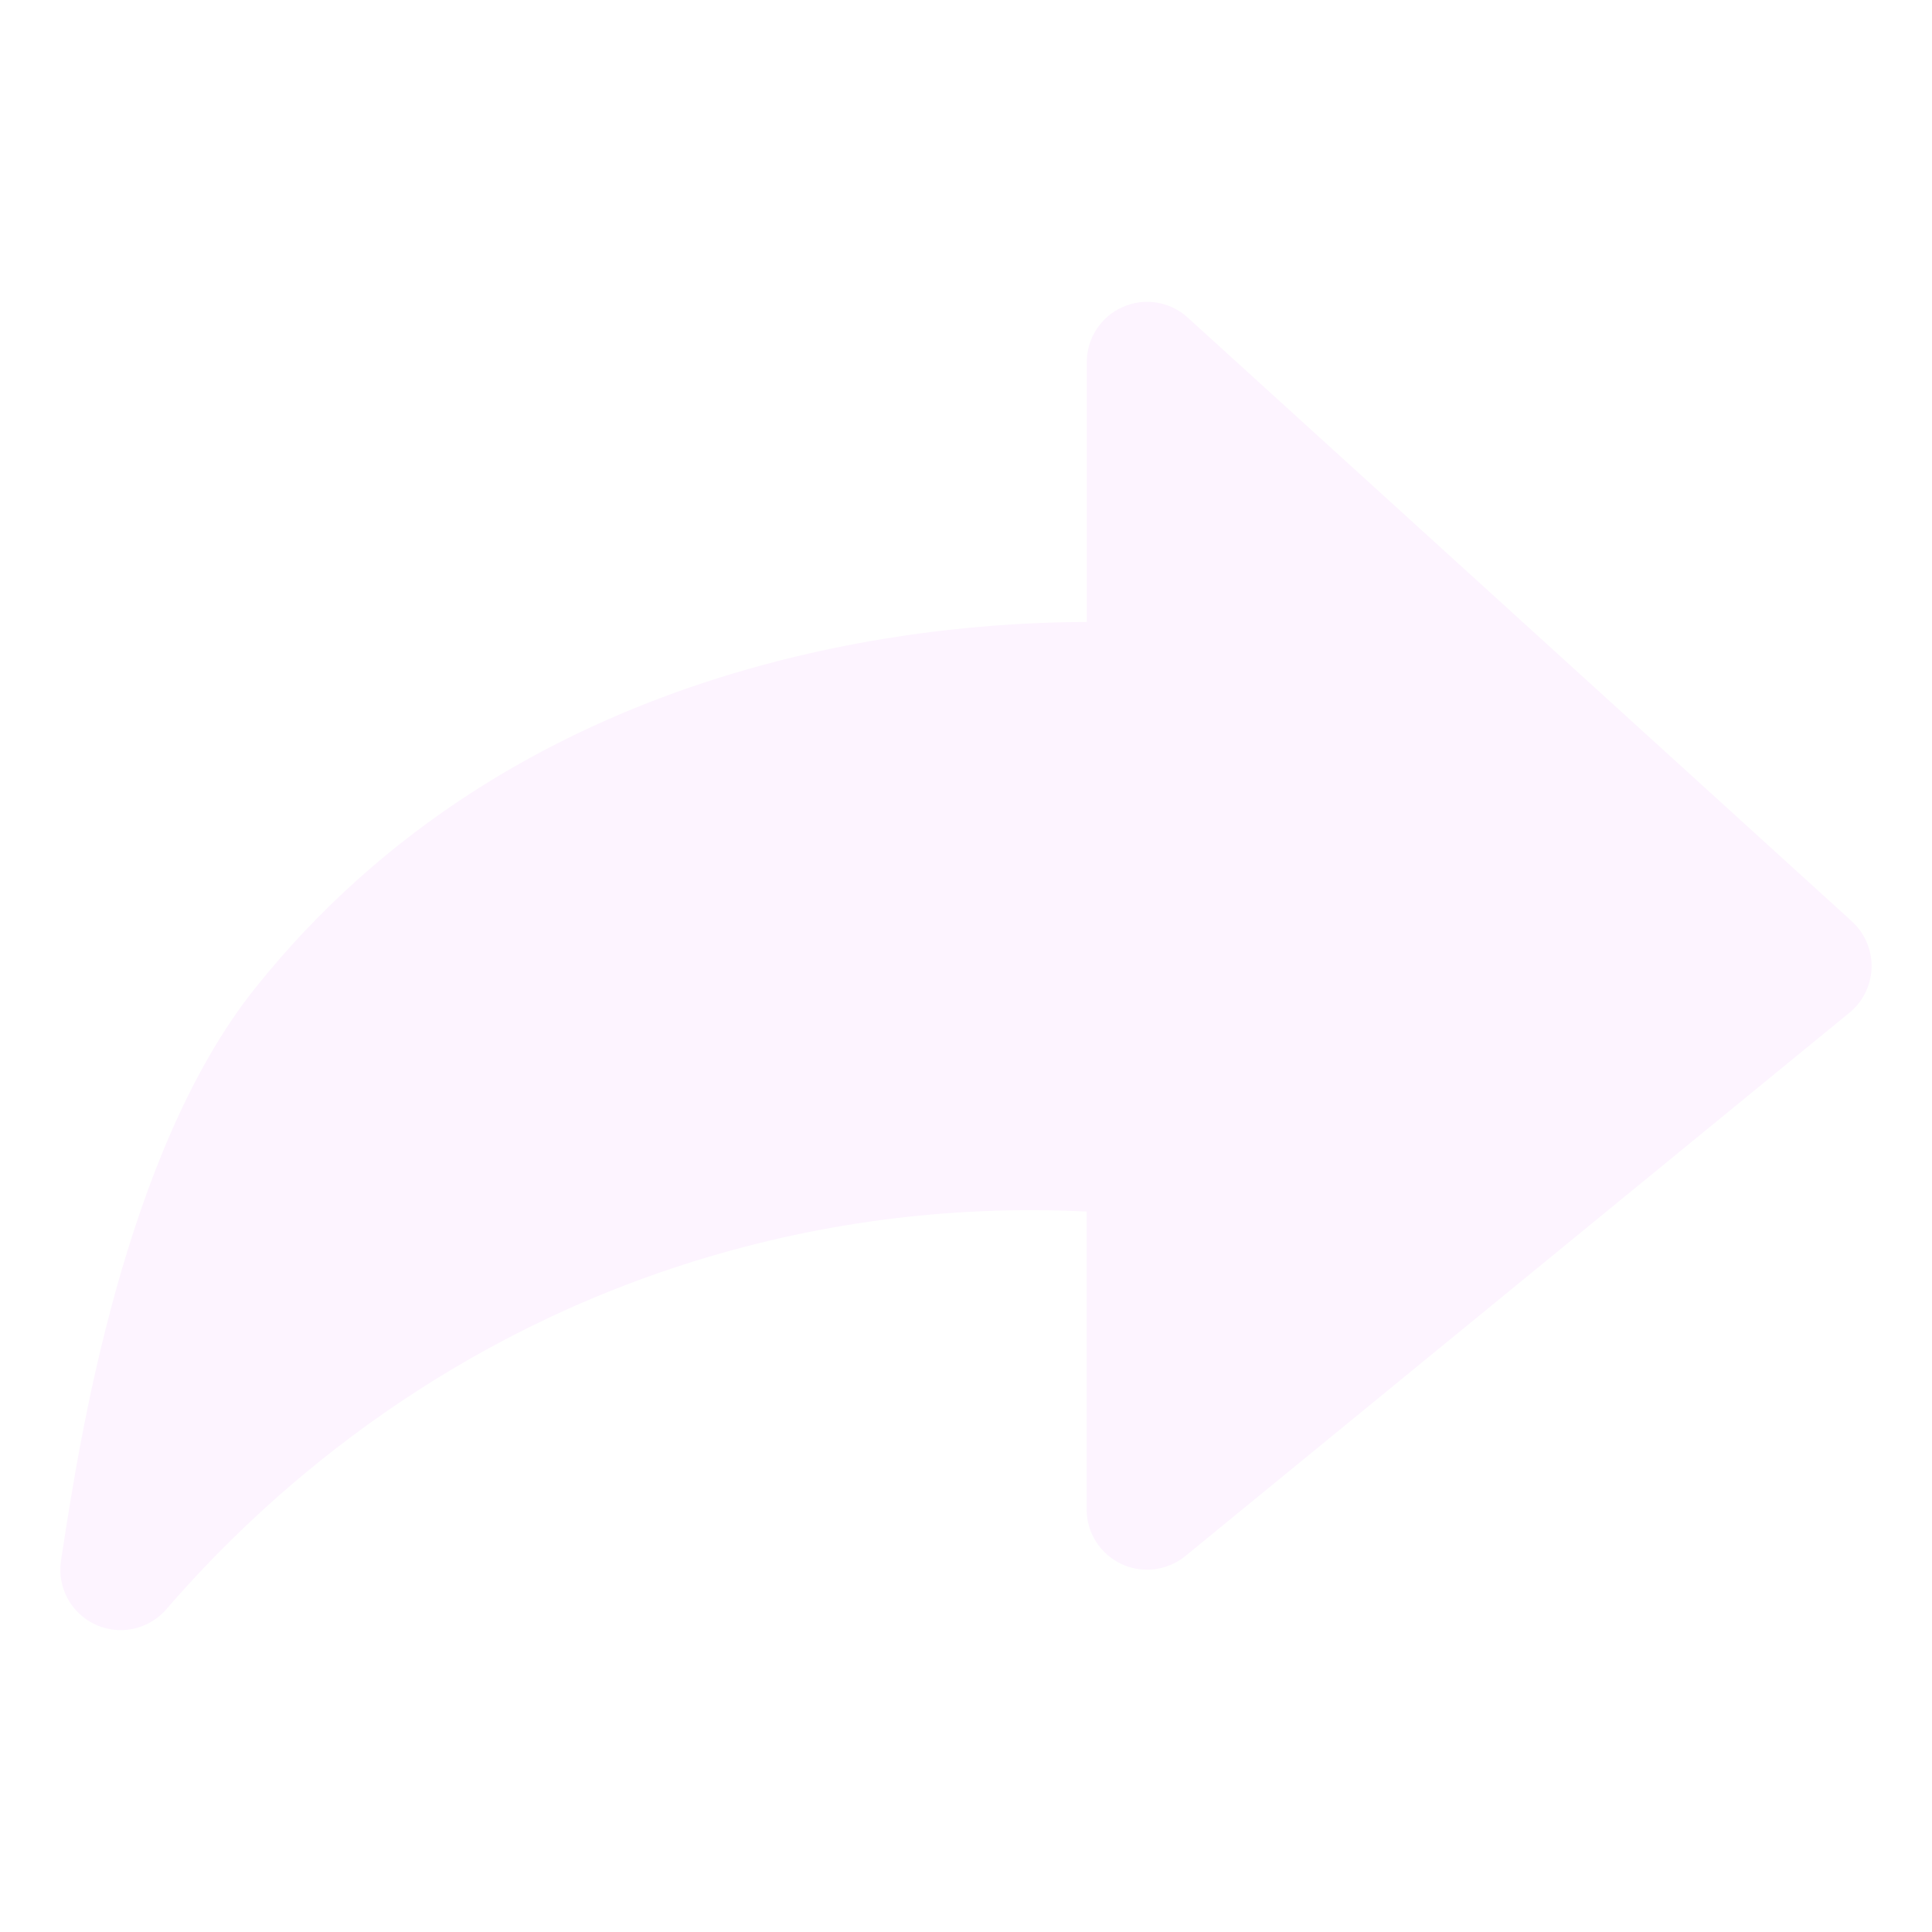
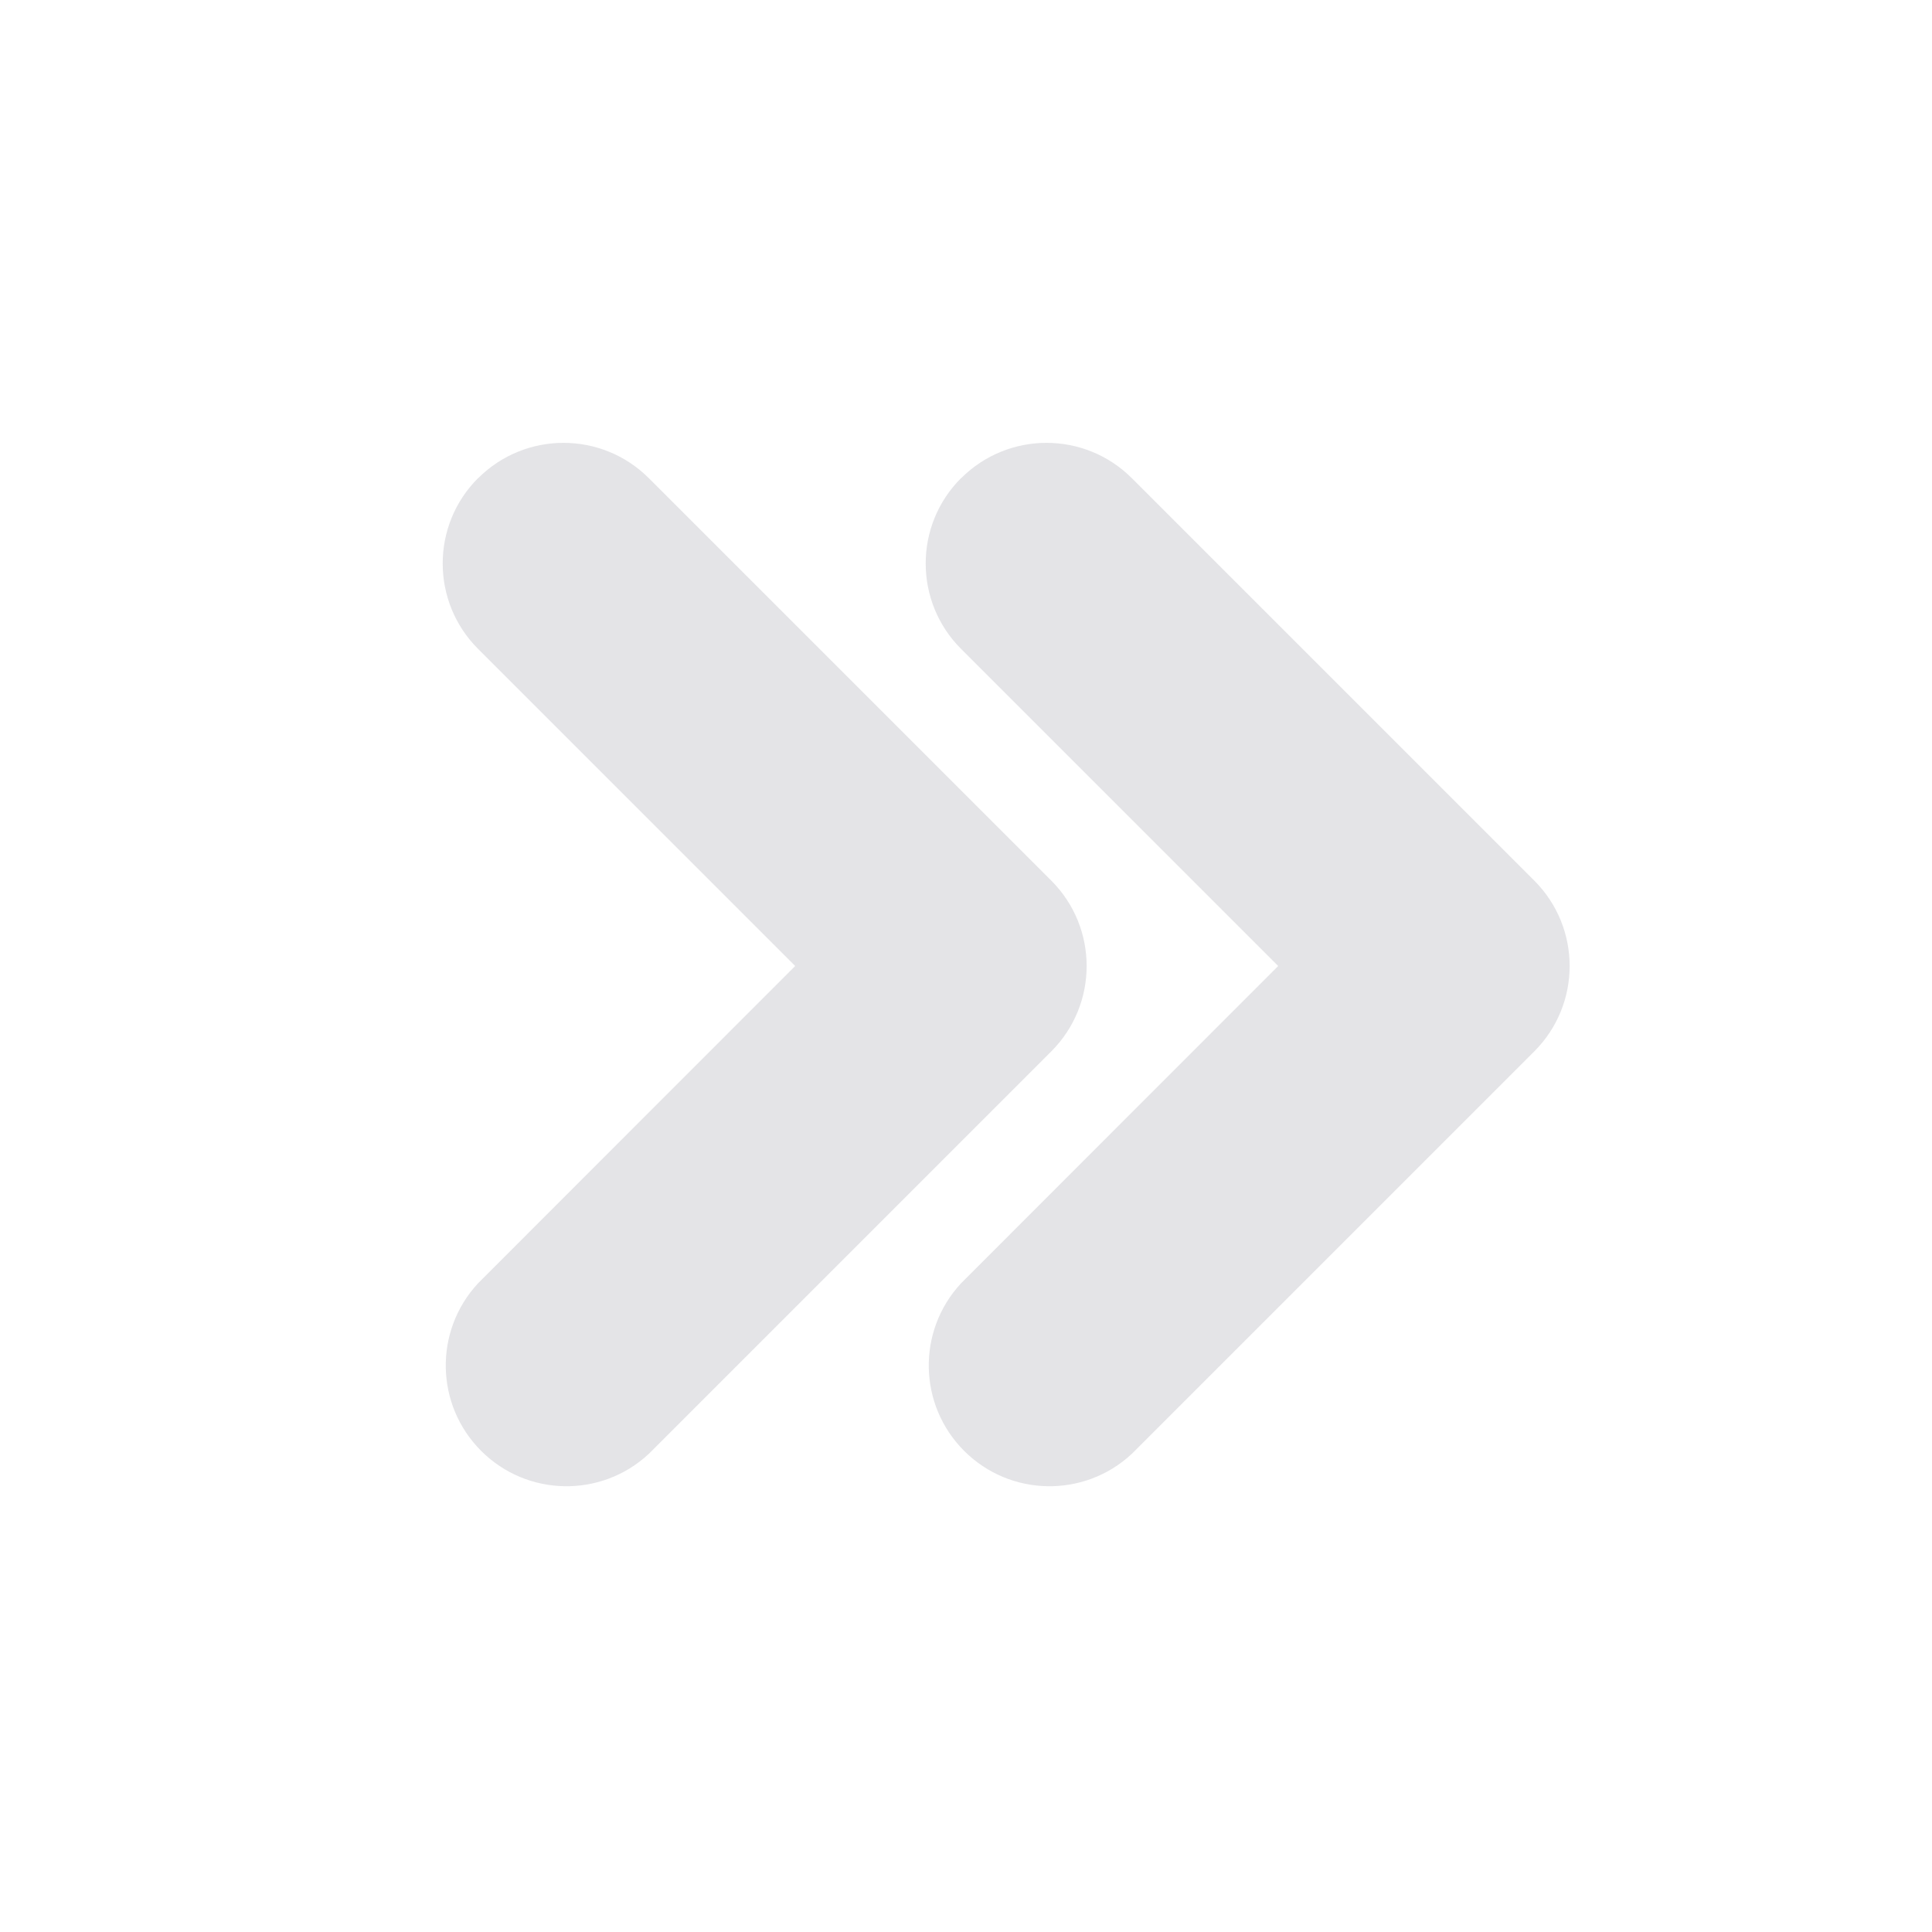
- <svg xmlns="http://www.w3.org/2000/svg" version="1.1" fill="#fdf4ff" viewBox="0.0 0.0 100.0 100.0">
-   <path d="m95.852 47.688-34.375-31.25c-0.914-0.836-2.238-1.047-3.367-0.547-1.133 0.5-1.859 1.621-1.859 2.859v13.445c-8.801 0.008-29.527 1.984-43.07 18.984-6.789 8.523-9.09 23.523-9.957 29.172l-0.066 0.422c-0.211 1.379 0.512 2.727 1.777 3.312 0.422 0.195 0.867 0.289 1.309 0.289 0.887 0 1.758-0.379 2.367-1.082 5.023-5.816 13.742-13.629 26.719-17.82 6.758-2.18 13.777-3.109 20.914-2.762v15.414c0 1.207 0.695 2.305 1.789 2.824 1.086 0.512 2.383 0.359 3.32-0.406l34.375-28.125c0.703-0.574 1.121-1.43 1.145-2.336 0.023-0.91-0.352-1.781-1.023-2.394z" />
+ <svg xmlns="http://www.w3.org/2000/svg" width="32" height="32" viewBox="0 0 24 24" fill="#e4e4e7">
+   <g fill="none" fill-rule="evenodd">
+     <path d="M24 0v24H0V0zM12.594 23.258l-.012.002l-.071.035l-.02.004l-.014-.004l-.071-.036q-.016-.004-.024.006l-.004.01l-.017.428l.005.02l.01.013l.104.074l.015.004l.012-.004l.104-.074l.012-.016l.004-.017l-.017-.427q-.004-.016-.016-.018m.264-.113l-.014.002l-.184.093l-.01.01l-.003.011l.018.43l.005.012l.008.008l.201.092q.019.005.029-.008l.004-.014l-.034-.614q-.005-.018-.02-.022m-.715.002a.02.02 0 0 0-.027.006l-.006.014l-.034.614q.001.018.017.024l.015-.002l.201-.093l.01-.008l.003-.011l.018-.43l-.003-.012l-.01-.01z" />
+     <path fill="#e4e4e7" d="M5.94 5.94a1.5 1.5 0 0 1 2.12 0l5 5a1.5 1.5 0 0 1 0 2.12l-5 5a1.5 1.5 0 0 1-2.12-2.12L9.878 12l-3.94-3.94a1.5 1.5 0 0 1 0-2.12Zm6 0a1.5 1.5 0 0 1 2.12 0l5 5a1.5 1.5 0 0 1 0 2.12l-5 5a1.5 1.5 0 0 1-2.12-2.12L15.878 12l-3.94-3.94a1.5 1.5 0 0 1 0-2.12Z" />
+   </g>
</svg>
